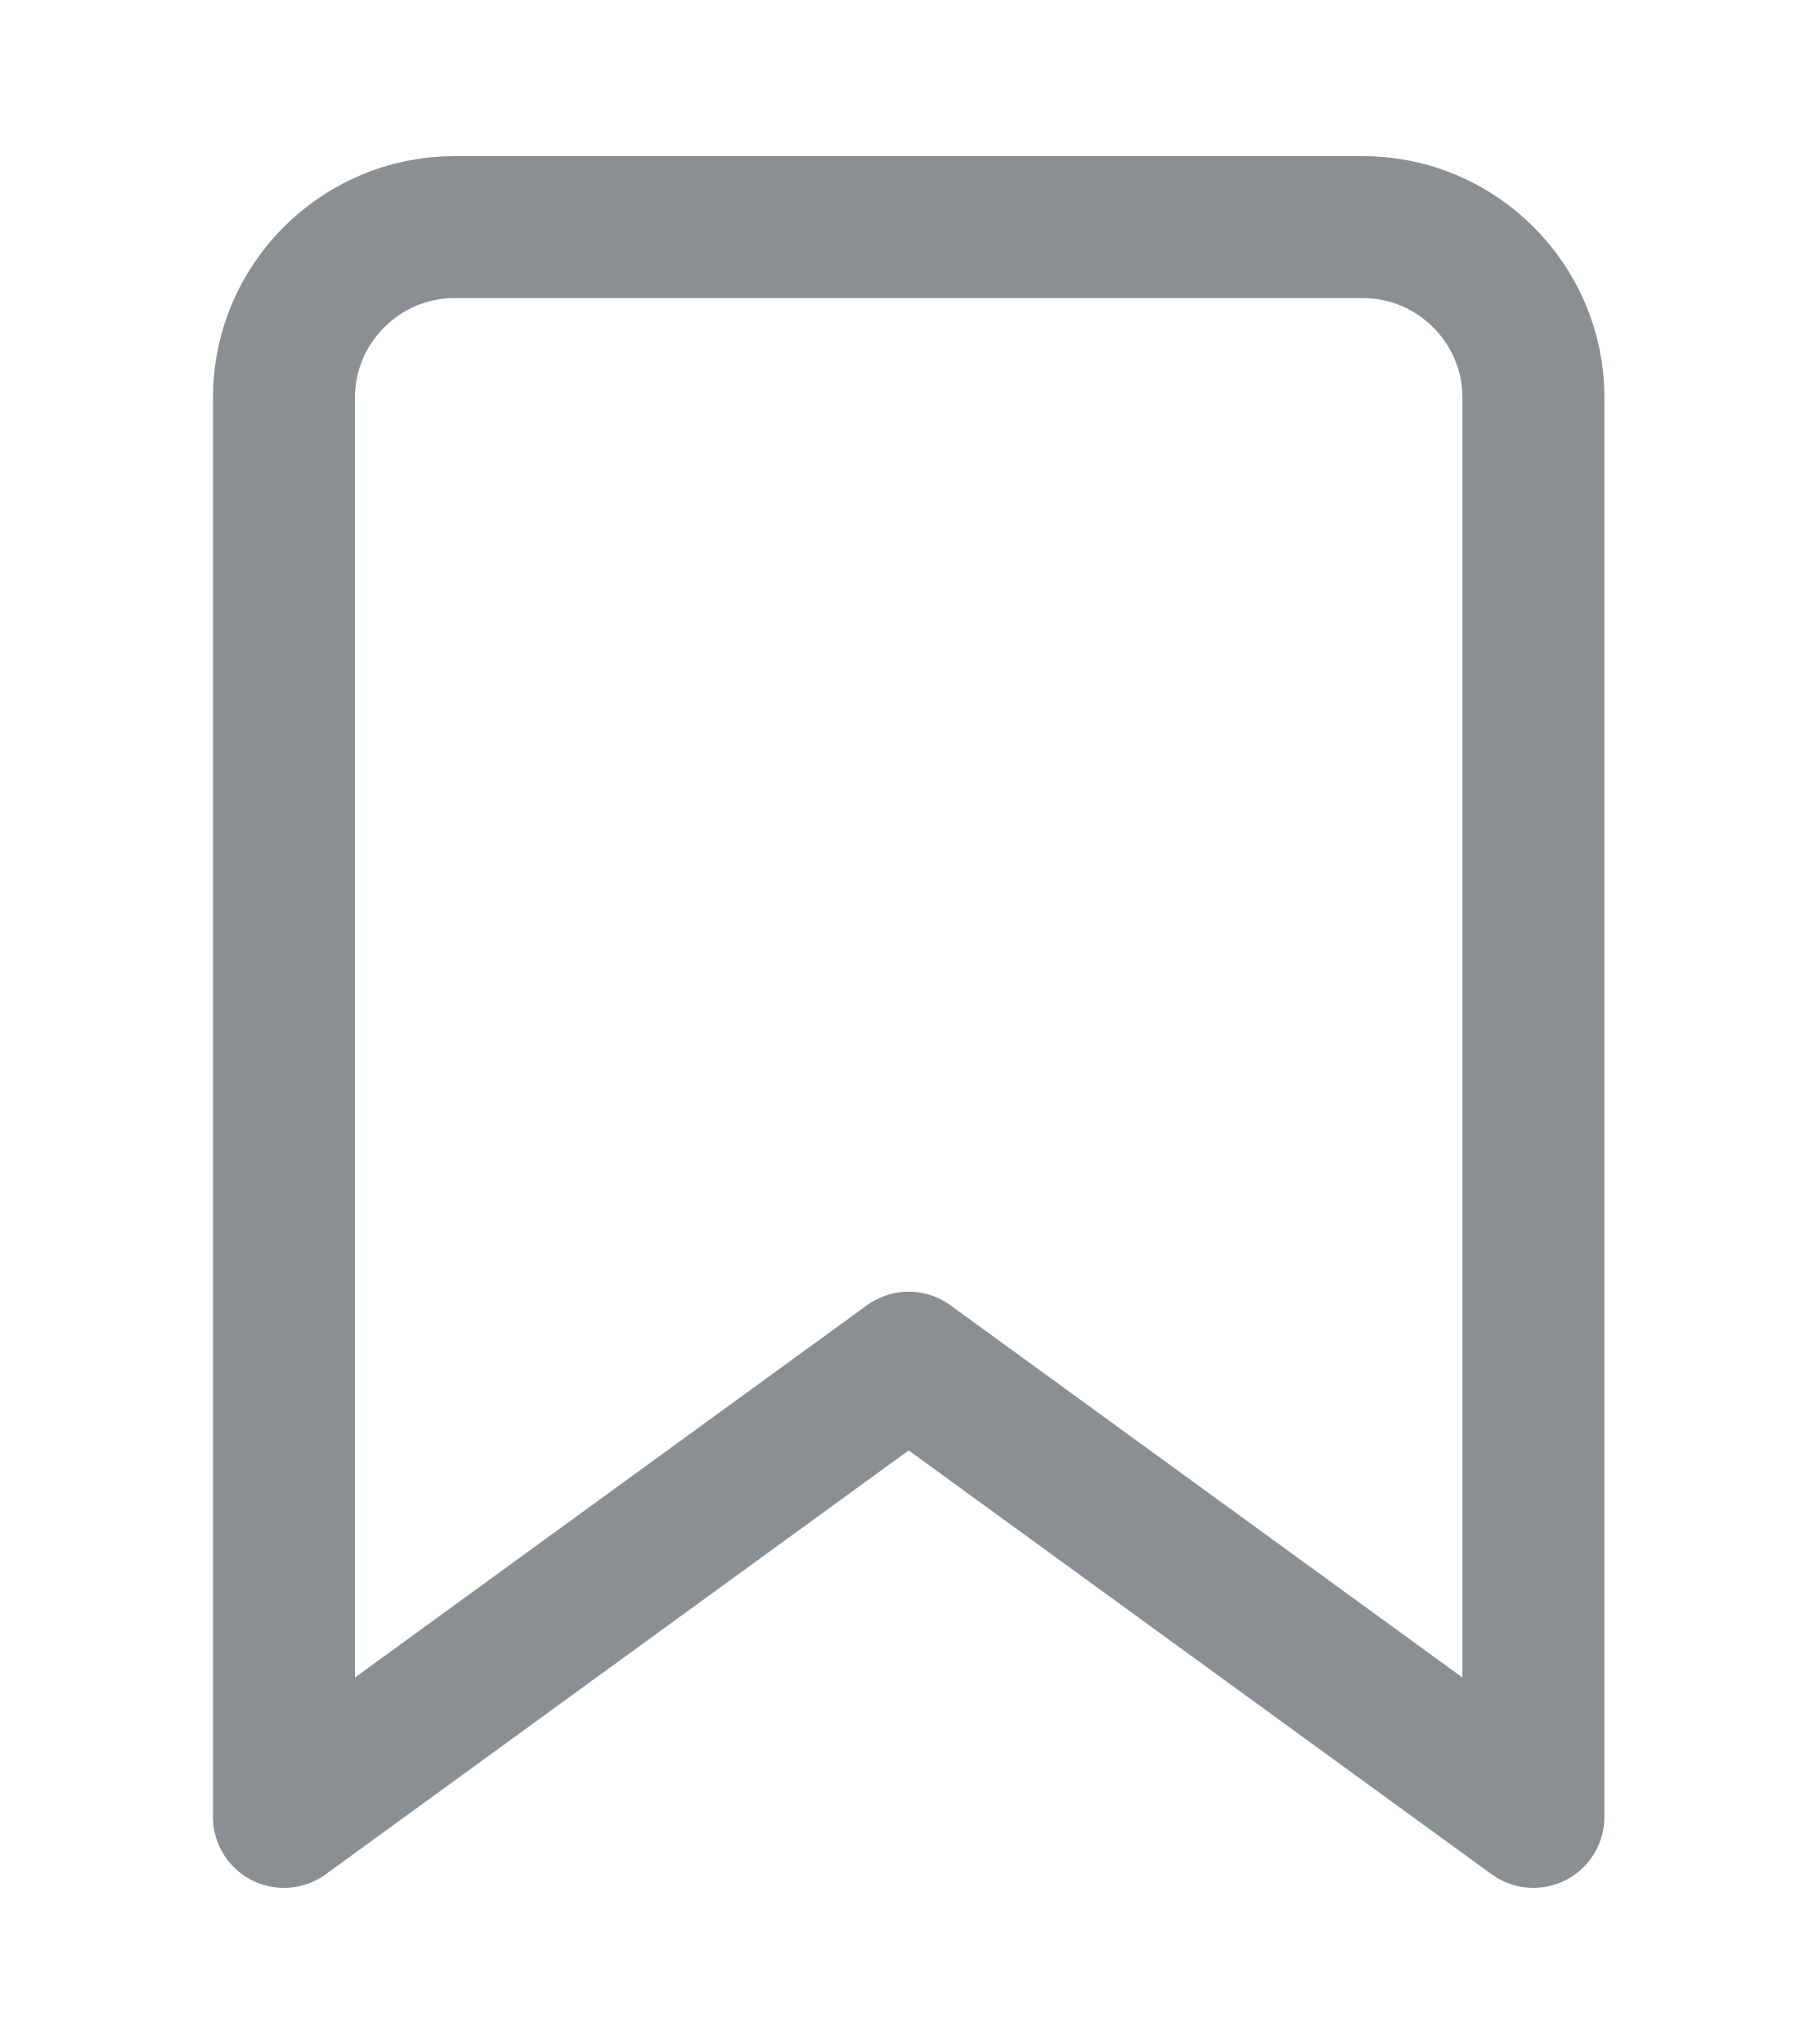
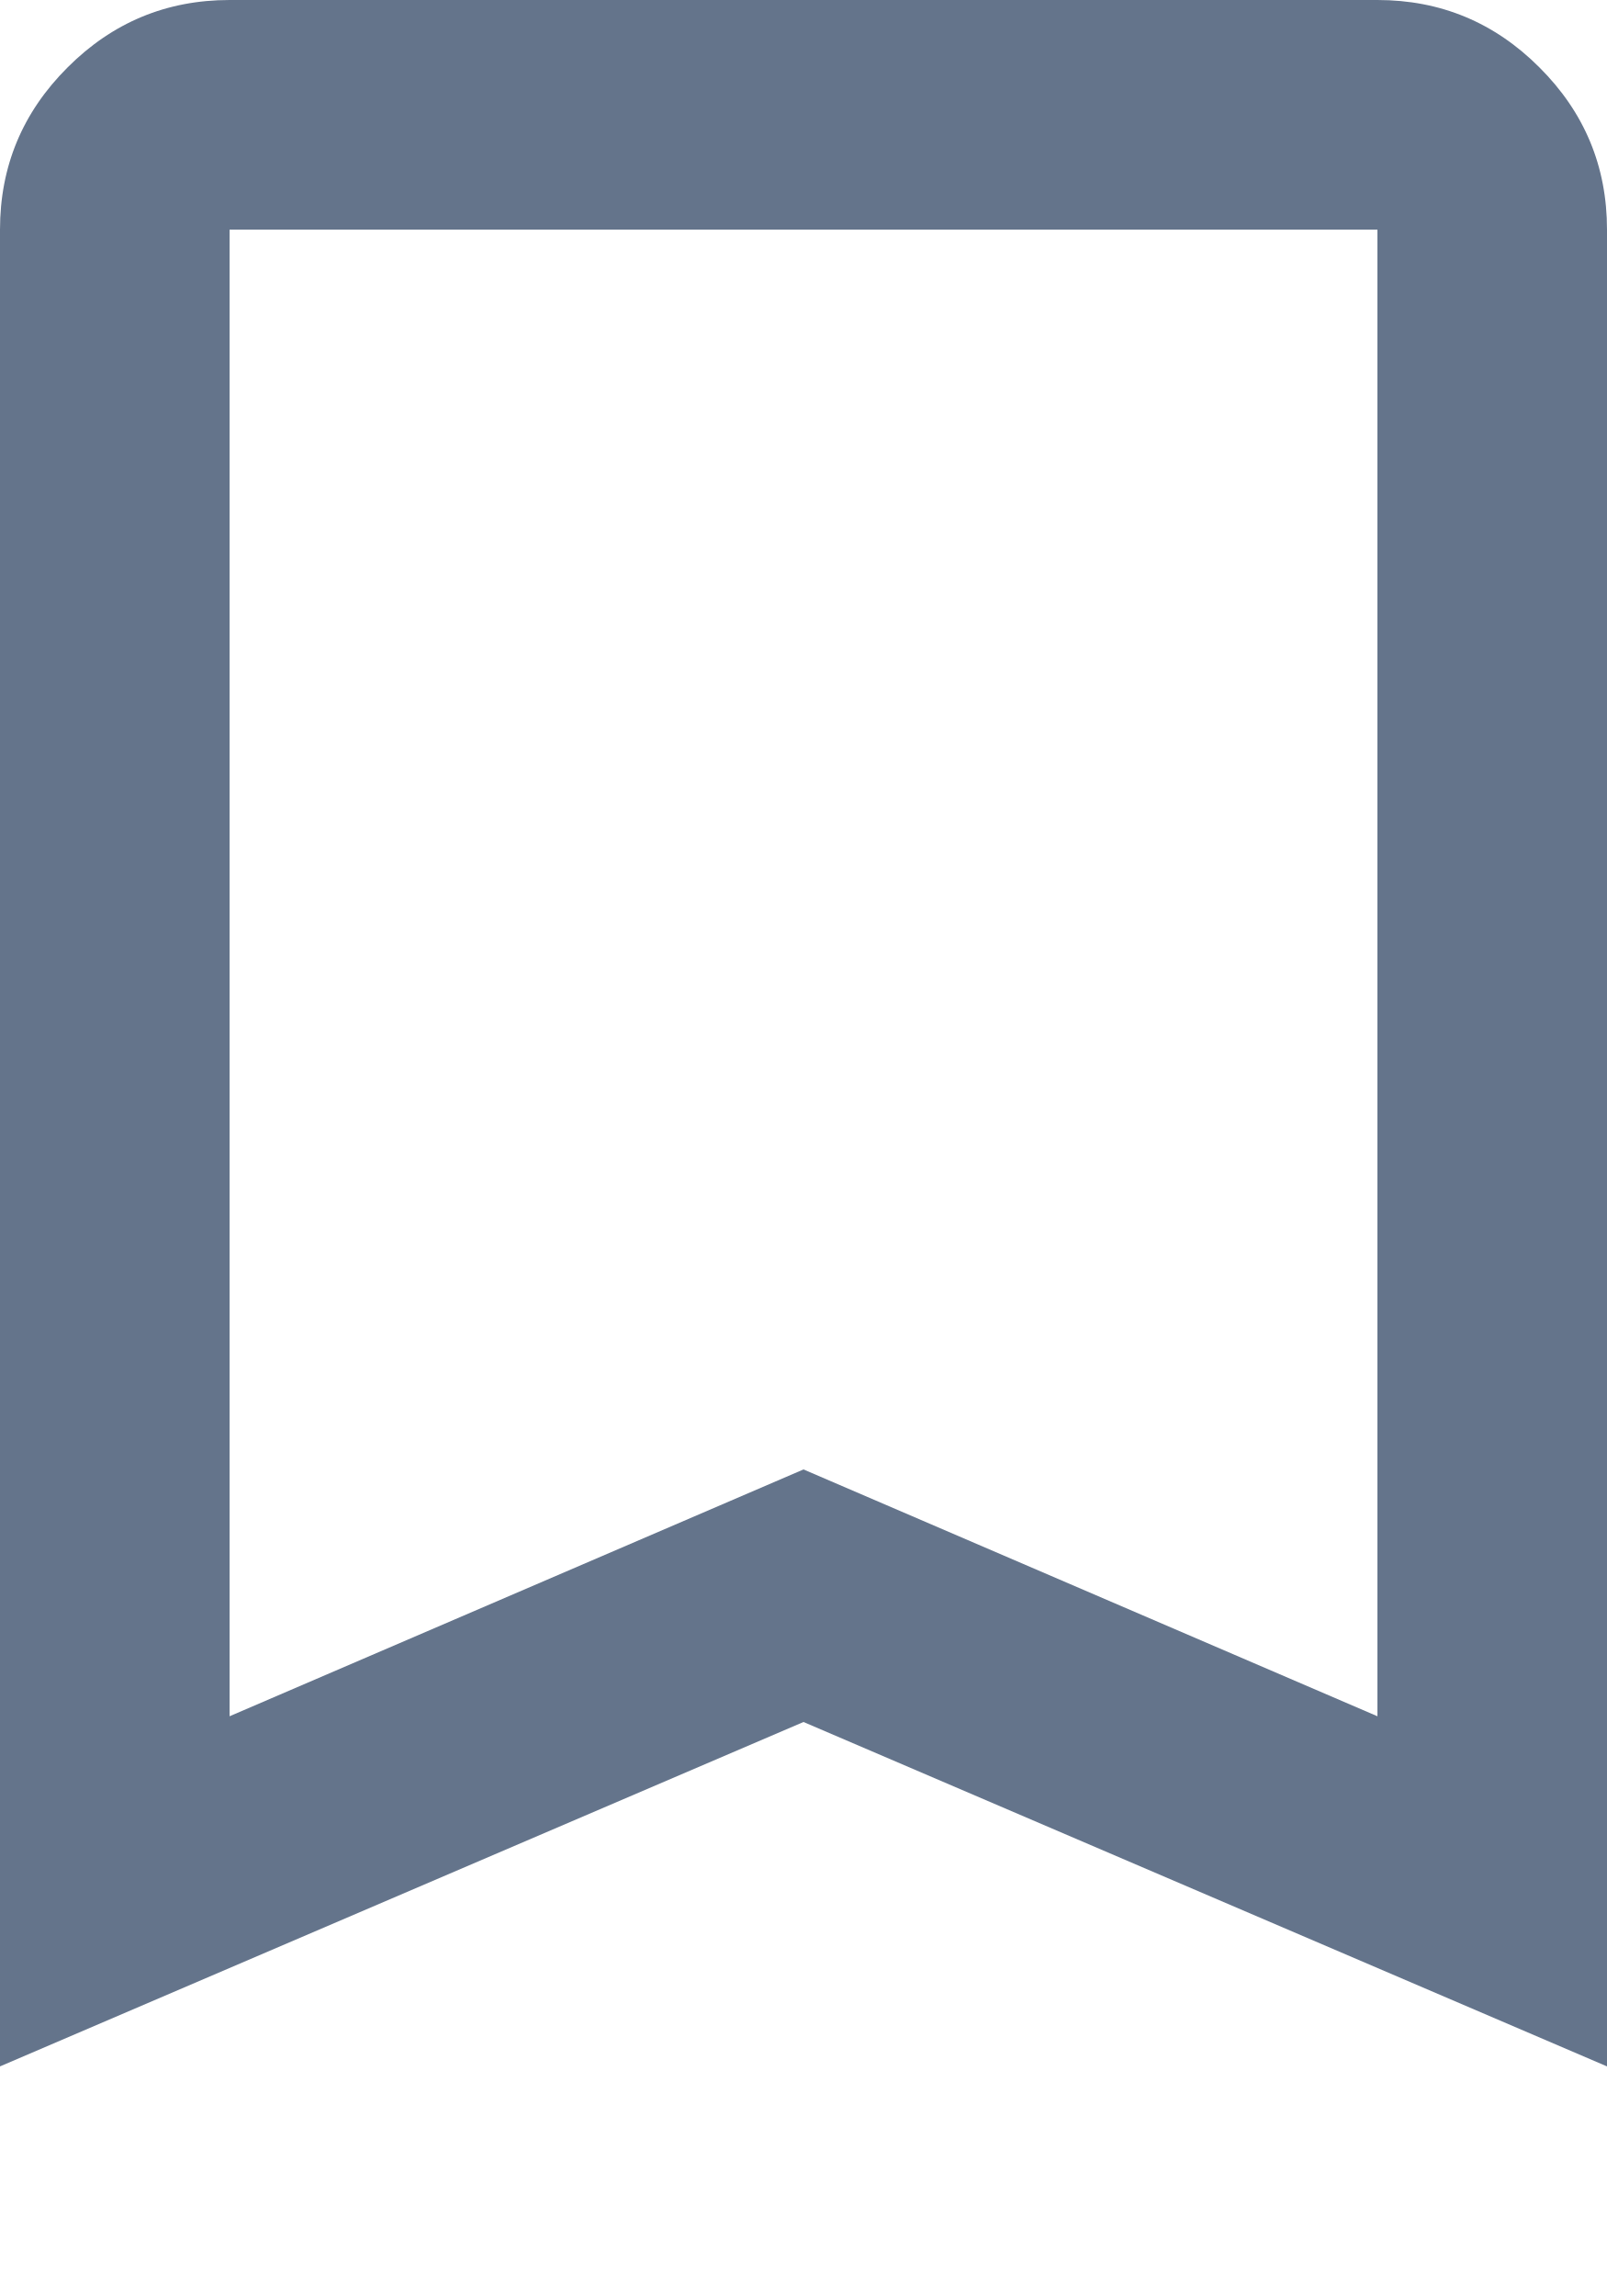
- <svg xmlns="http://www.w3.org/2000/svg" viewBox="0 0 64 72" fill="none" stroke="#8A8F94" stroke-width="5" stroke-linecap="round" stroke-linejoin="round">
-   <path d="     M16 8     H48     C51.3 8 54 10.7 54 14     V64     L32 48     L10 64     V14     C10 10.7 12.7 8 16 8     Z   " />
+ <svg xmlns="http://www.w3.org/2000/svg" width="14" height="20" viewBox="0 0 14 20" fill="none">
+   <path d="M0 18V2C0 1.45 0.196 0.979 0.588 0.588C0.979 0.196 1.45 0 2 0H12C12.55 0 13.021 0.196 13.412 0.588C13.804 0.979 14 1.45 14 2V18L7 15L0 18ZM2 14.95L7 12.8L12 14.95V2H2V14.95ZM2 2H12H7H2Z" fill="#64748B" />
</svg>
